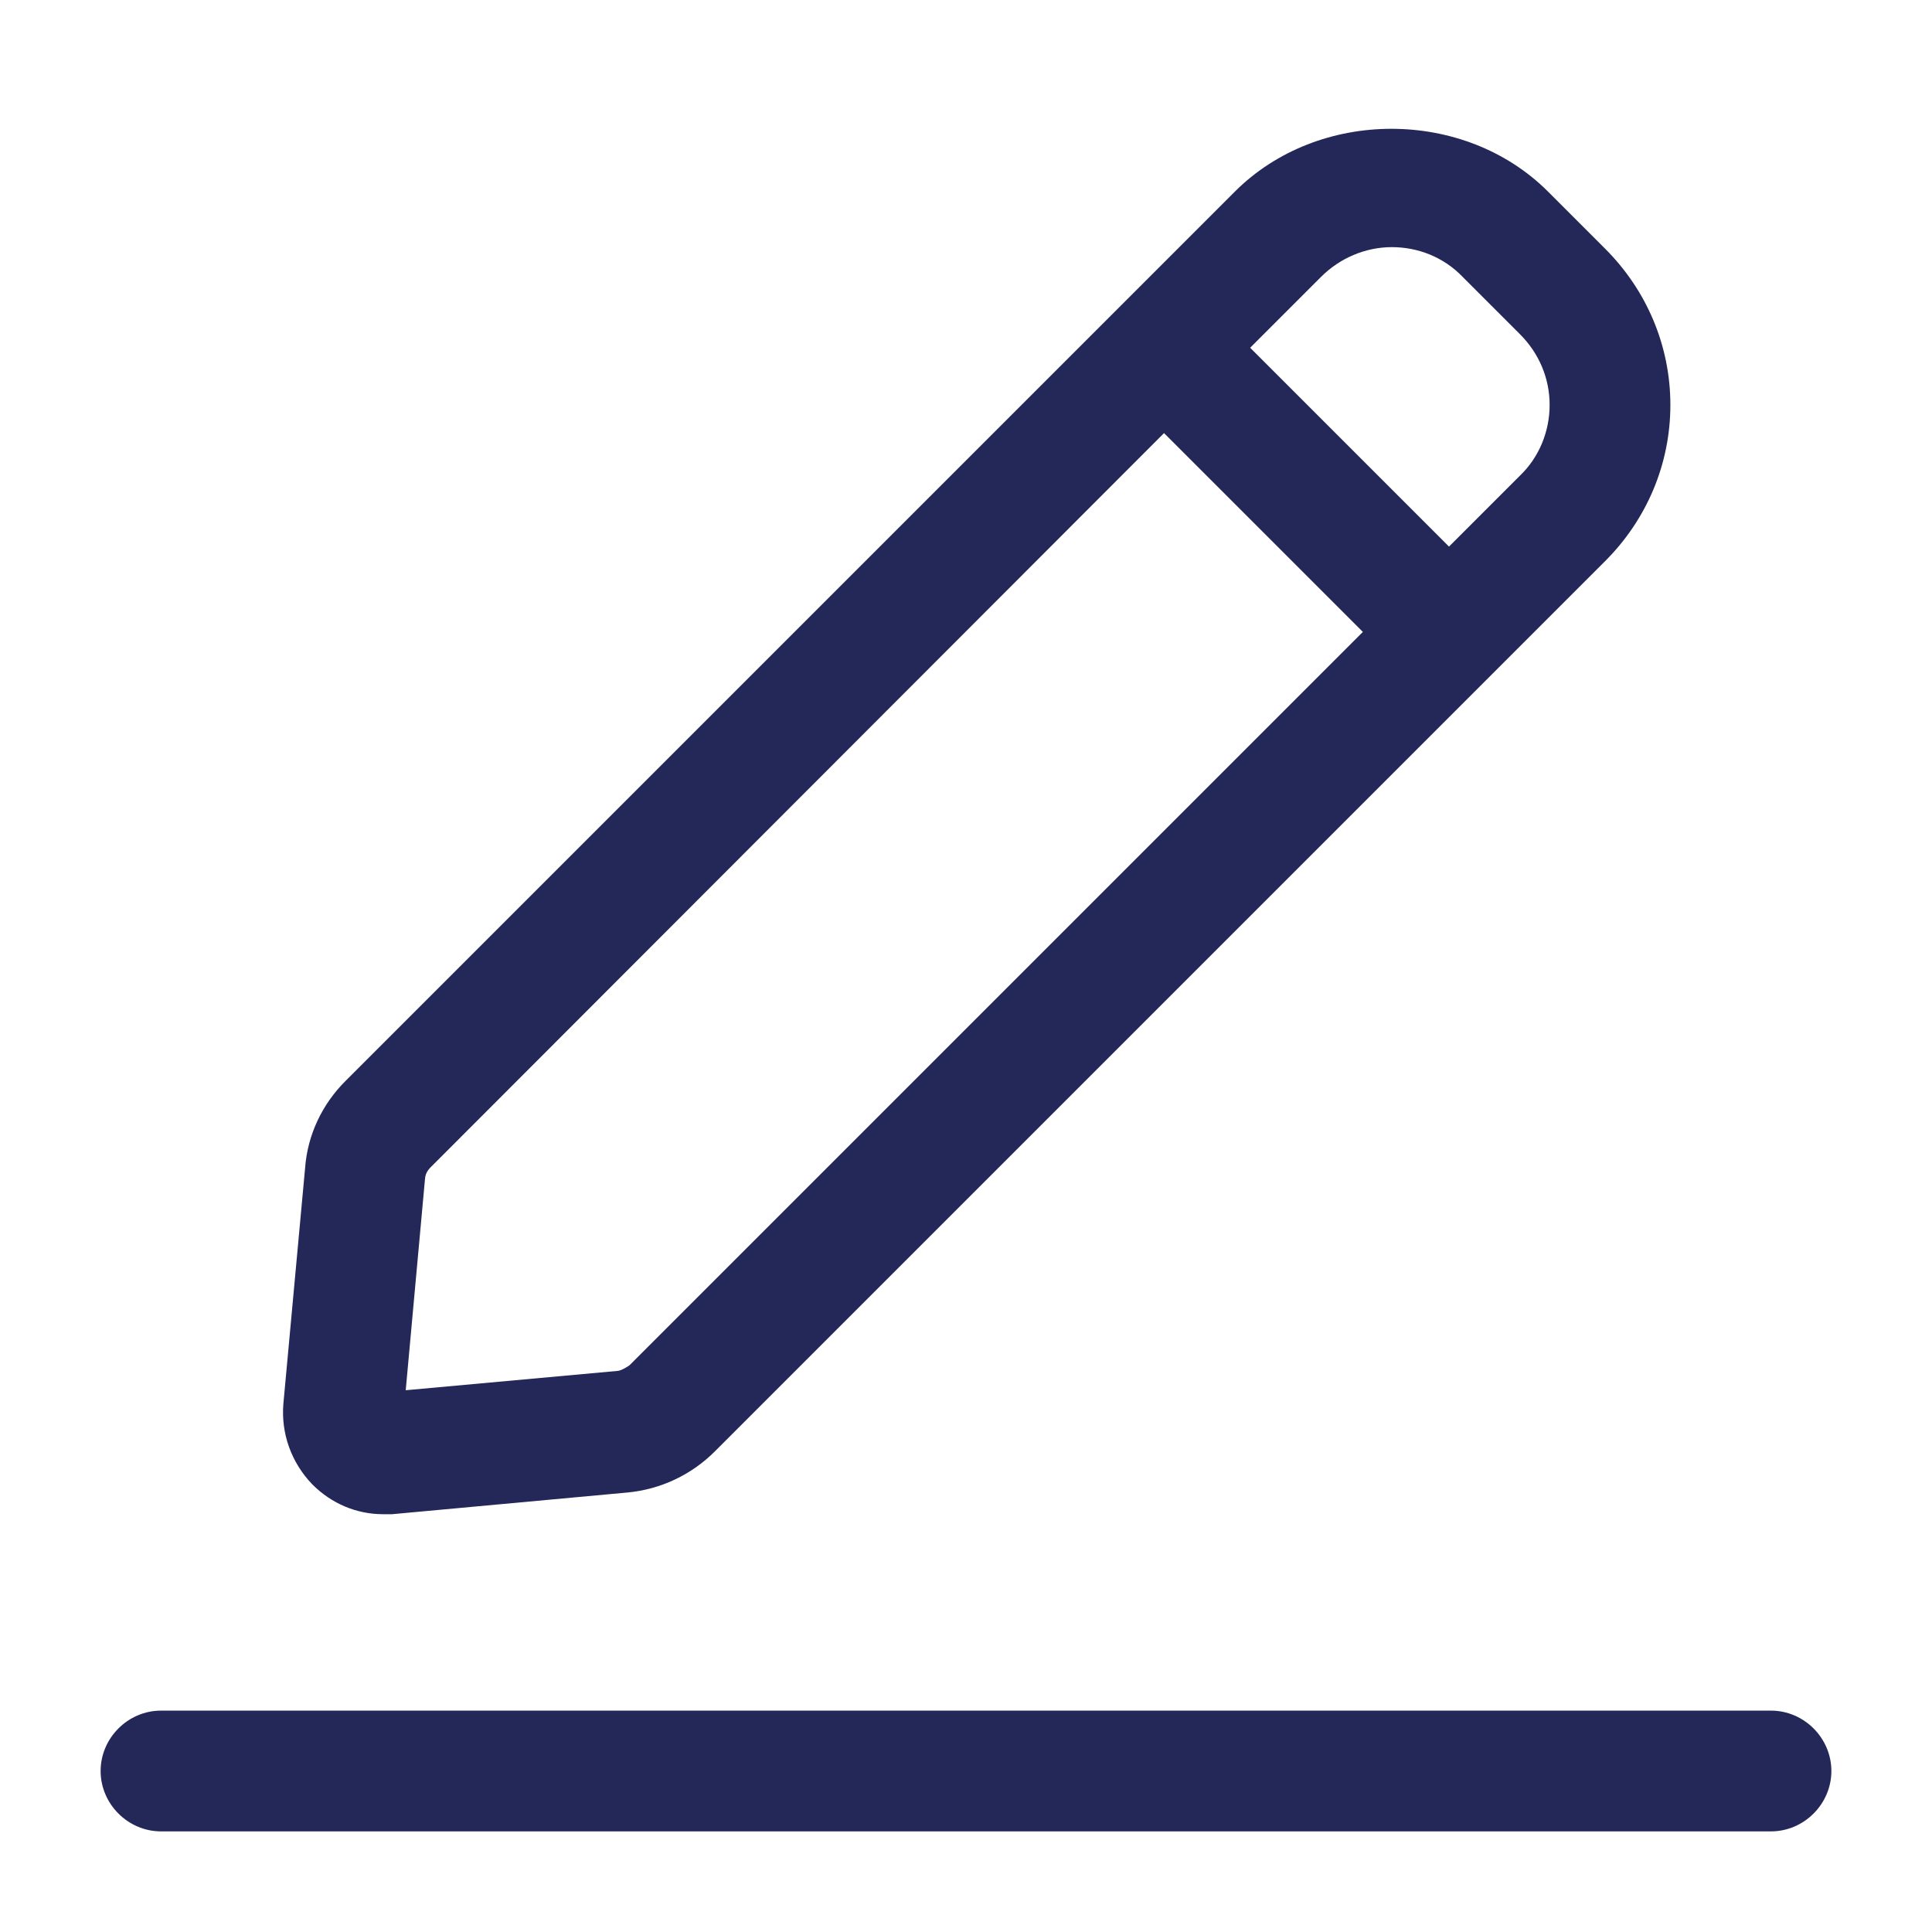
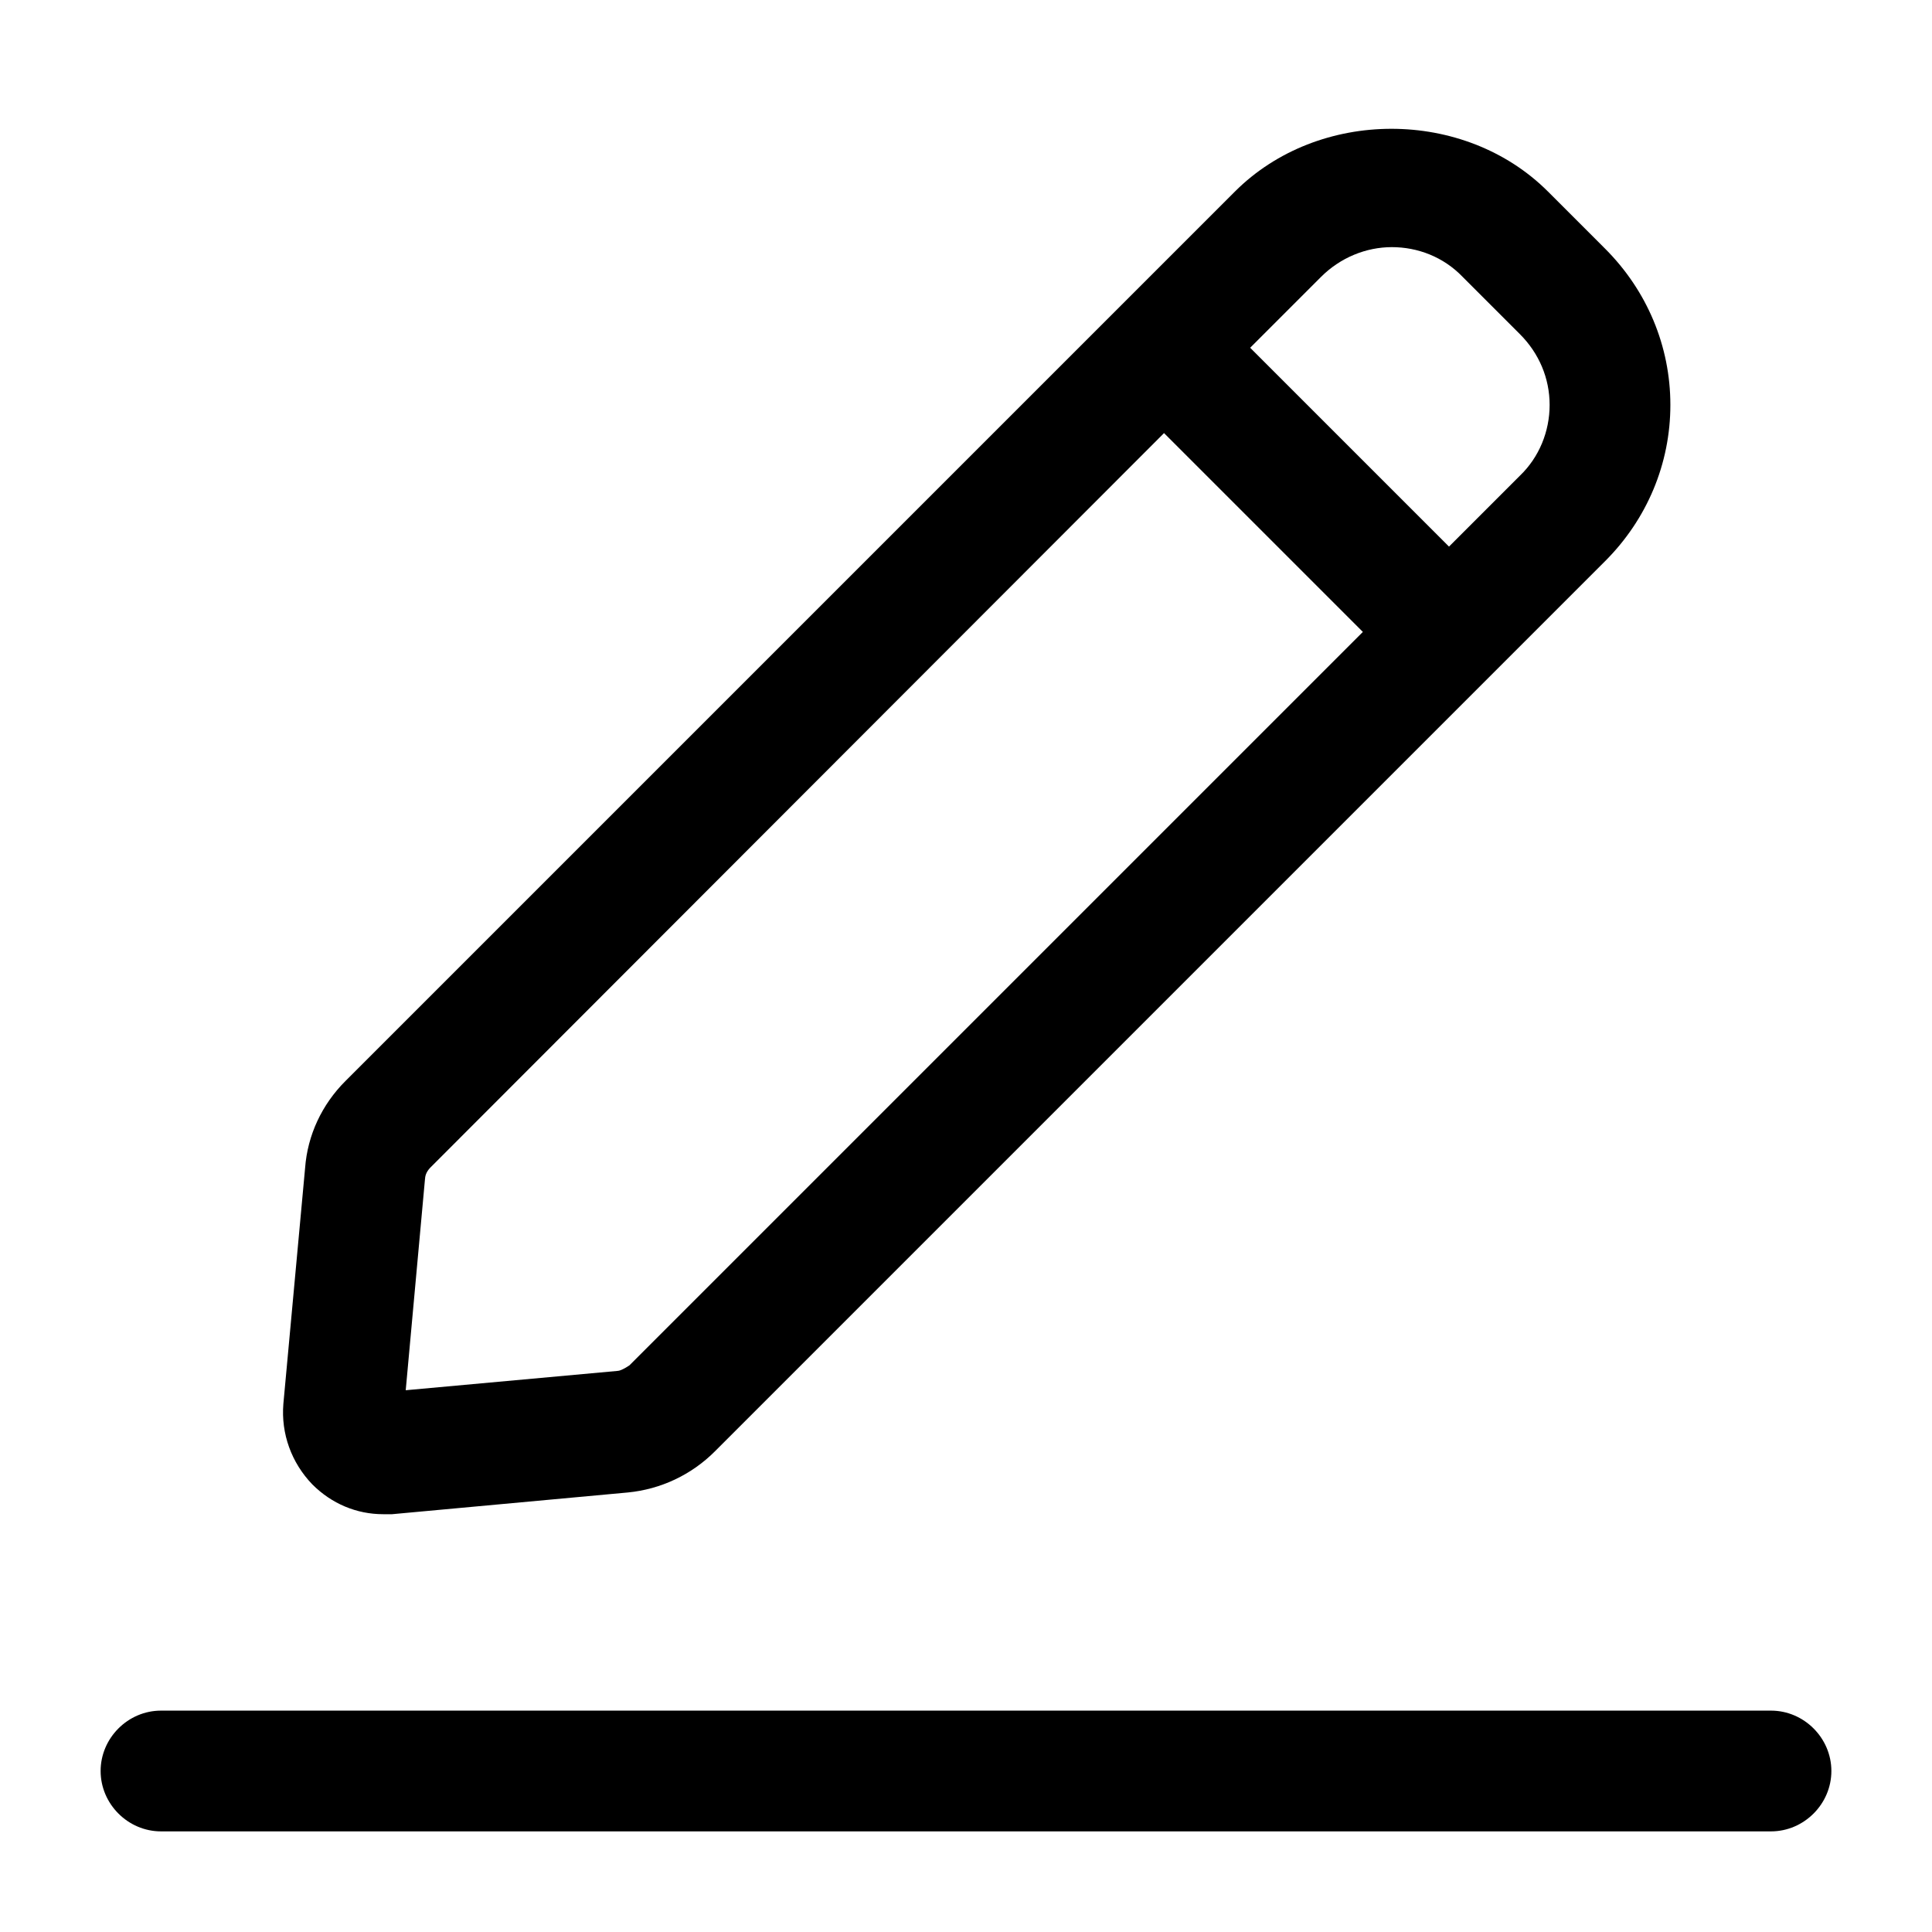
- <svg xmlns="http://www.w3.org/2000/svg" width="24" height="24" viewBox="0 0 24 24" fill="none">
-   <path d="M4.76 18.81C4.76 18.81 4.84 18.81 4.87 18.81L7.8 18.54C8.21 18.5 8.59 18.32 8.88 18.03L19.94 6.97C20.46 6.45 20.75 5.76 20.75 5.03C20.75 4.3 20.46 3.61 19.94 3.09L19.23 2.38C18.19 1.34 16.38 1.34 15.34 2.38L13.93 3.79L4.29 13.43C4 13.72 3.82 14.1 3.79 14.51L3.52 17.44C3.49 17.81 3.62 18.17 3.88 18.44C4.12 18.68 4.43 18.81 4.76 18.81ZM17.29 3.07C17.61 3.07 17.93 3.19 18.17 3.44L18.88 4.15C19.12 4.39 19.25 4.7 19.25 5.03C19.25 5.36 19.12 5.68 18.88 5.91L18 6.79L15.53 4.32L16.41 3.44C16.65 3.2 16.97 3.07 17.29 3.07ZM5.28 14.65C5.28 14.59 5.31 14.54 5.35 14.5L14.46 5.38L16.93 7.85L7.82 16.96C7.82 16.96 7.72 17.03 7.67 17.03L5.04 17.27L5.28 14.64V14.65ZM22.75 22C22.75 22.41 22.41 22.75 22 22.75H2C1.59 22.75 1.25 22.41 1.25 22C1.25 21.59 1.59 21.25 2 21.25H22C22.41 21.25 22.75 21.59 22.75 22Z" fill="#232859" />
+ <svg xmlns="http://www.w3.org/2000/svg" width="24" height="24" viewBox="0 0 24 24" fill="currentColor">
+   <path d="M4.76 18.81C4.76 18.81 4.84 18.81 4.87 18.81L7.8 18.54C8.21 18.5 8.59 18.32 8.88 18.03L19.94 6.97C20.46 6.45 20.75 5.76 20.75 5.03C20.75 4.3 20.46 3.61 19.94 3.09L19.23 2.38C18.19 1.34 16.38 1.34 15.34 2.38L13.93 3.79L4.29 13.43C4 13.72 3.82 14.1 3.79 14.51L3.52 17.44C3.49 17.81 3.62 18.17 3.88 18.44C4.12 18.68 4.43 18.81 4.76 18.81ZM17.29 3.07C17.61 3.07 17.93 3.19 18.17 3.44L18.88 4.15C19.12 4.39 19.25 4.7 19.25 5.03C19.25 5.36 19.12 5.68 18.88 5.91L18 6.79L15.53 4.32L16.41 3.44C16.65 3.2 16.97 3.07 17.29 3.07ZM5.28 14.65C5.28 14.59 5.31 14.54 5.35 14.5L14.46 5.38L16.93 7.85L7.82 16.96C7.82 16.96 7.72 17.03 7.67 17.03L5.04 17.27L5.28 14.64V14.65ZM22.75 22C22.75 22.41 22.41 22.75 22 22.75H2C1.59 22.75 1.25 22.41 1.25 22C1.25 21.59 1.59 21.25 2 21.25H22C22.41 21.25 22.75 21.59 22.75 22Z" fill="currentColor" />
</svg>
